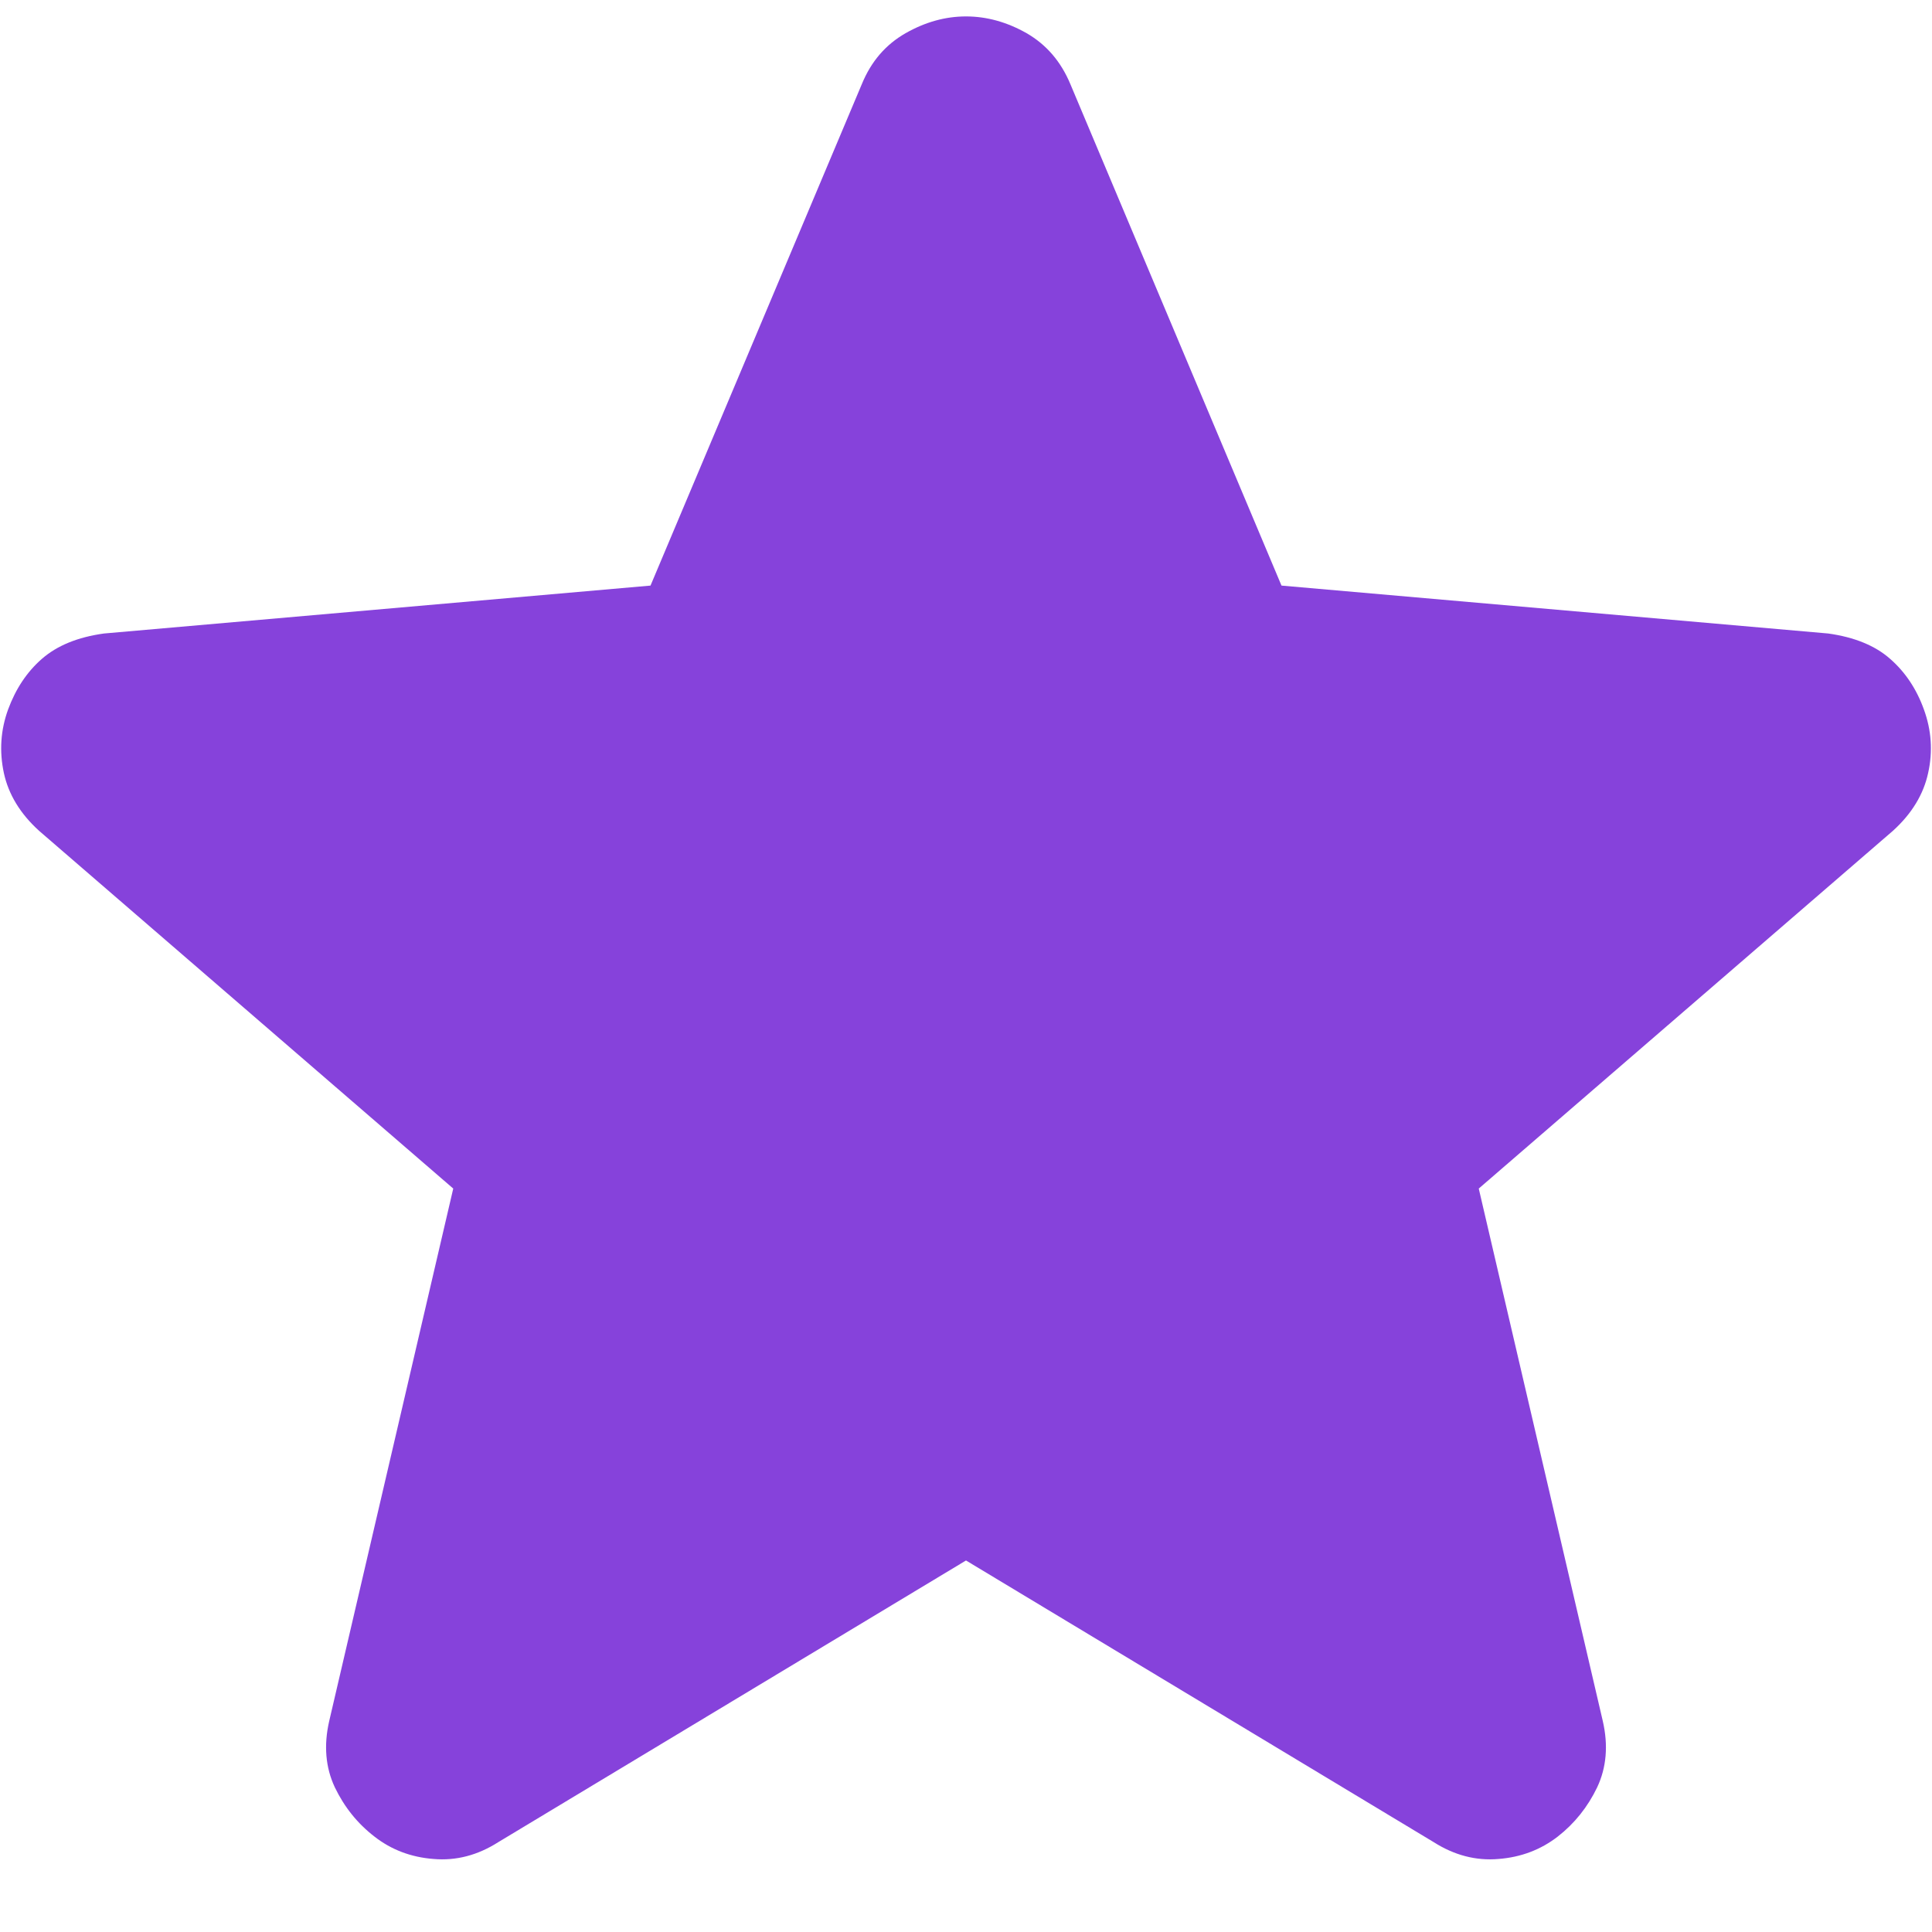
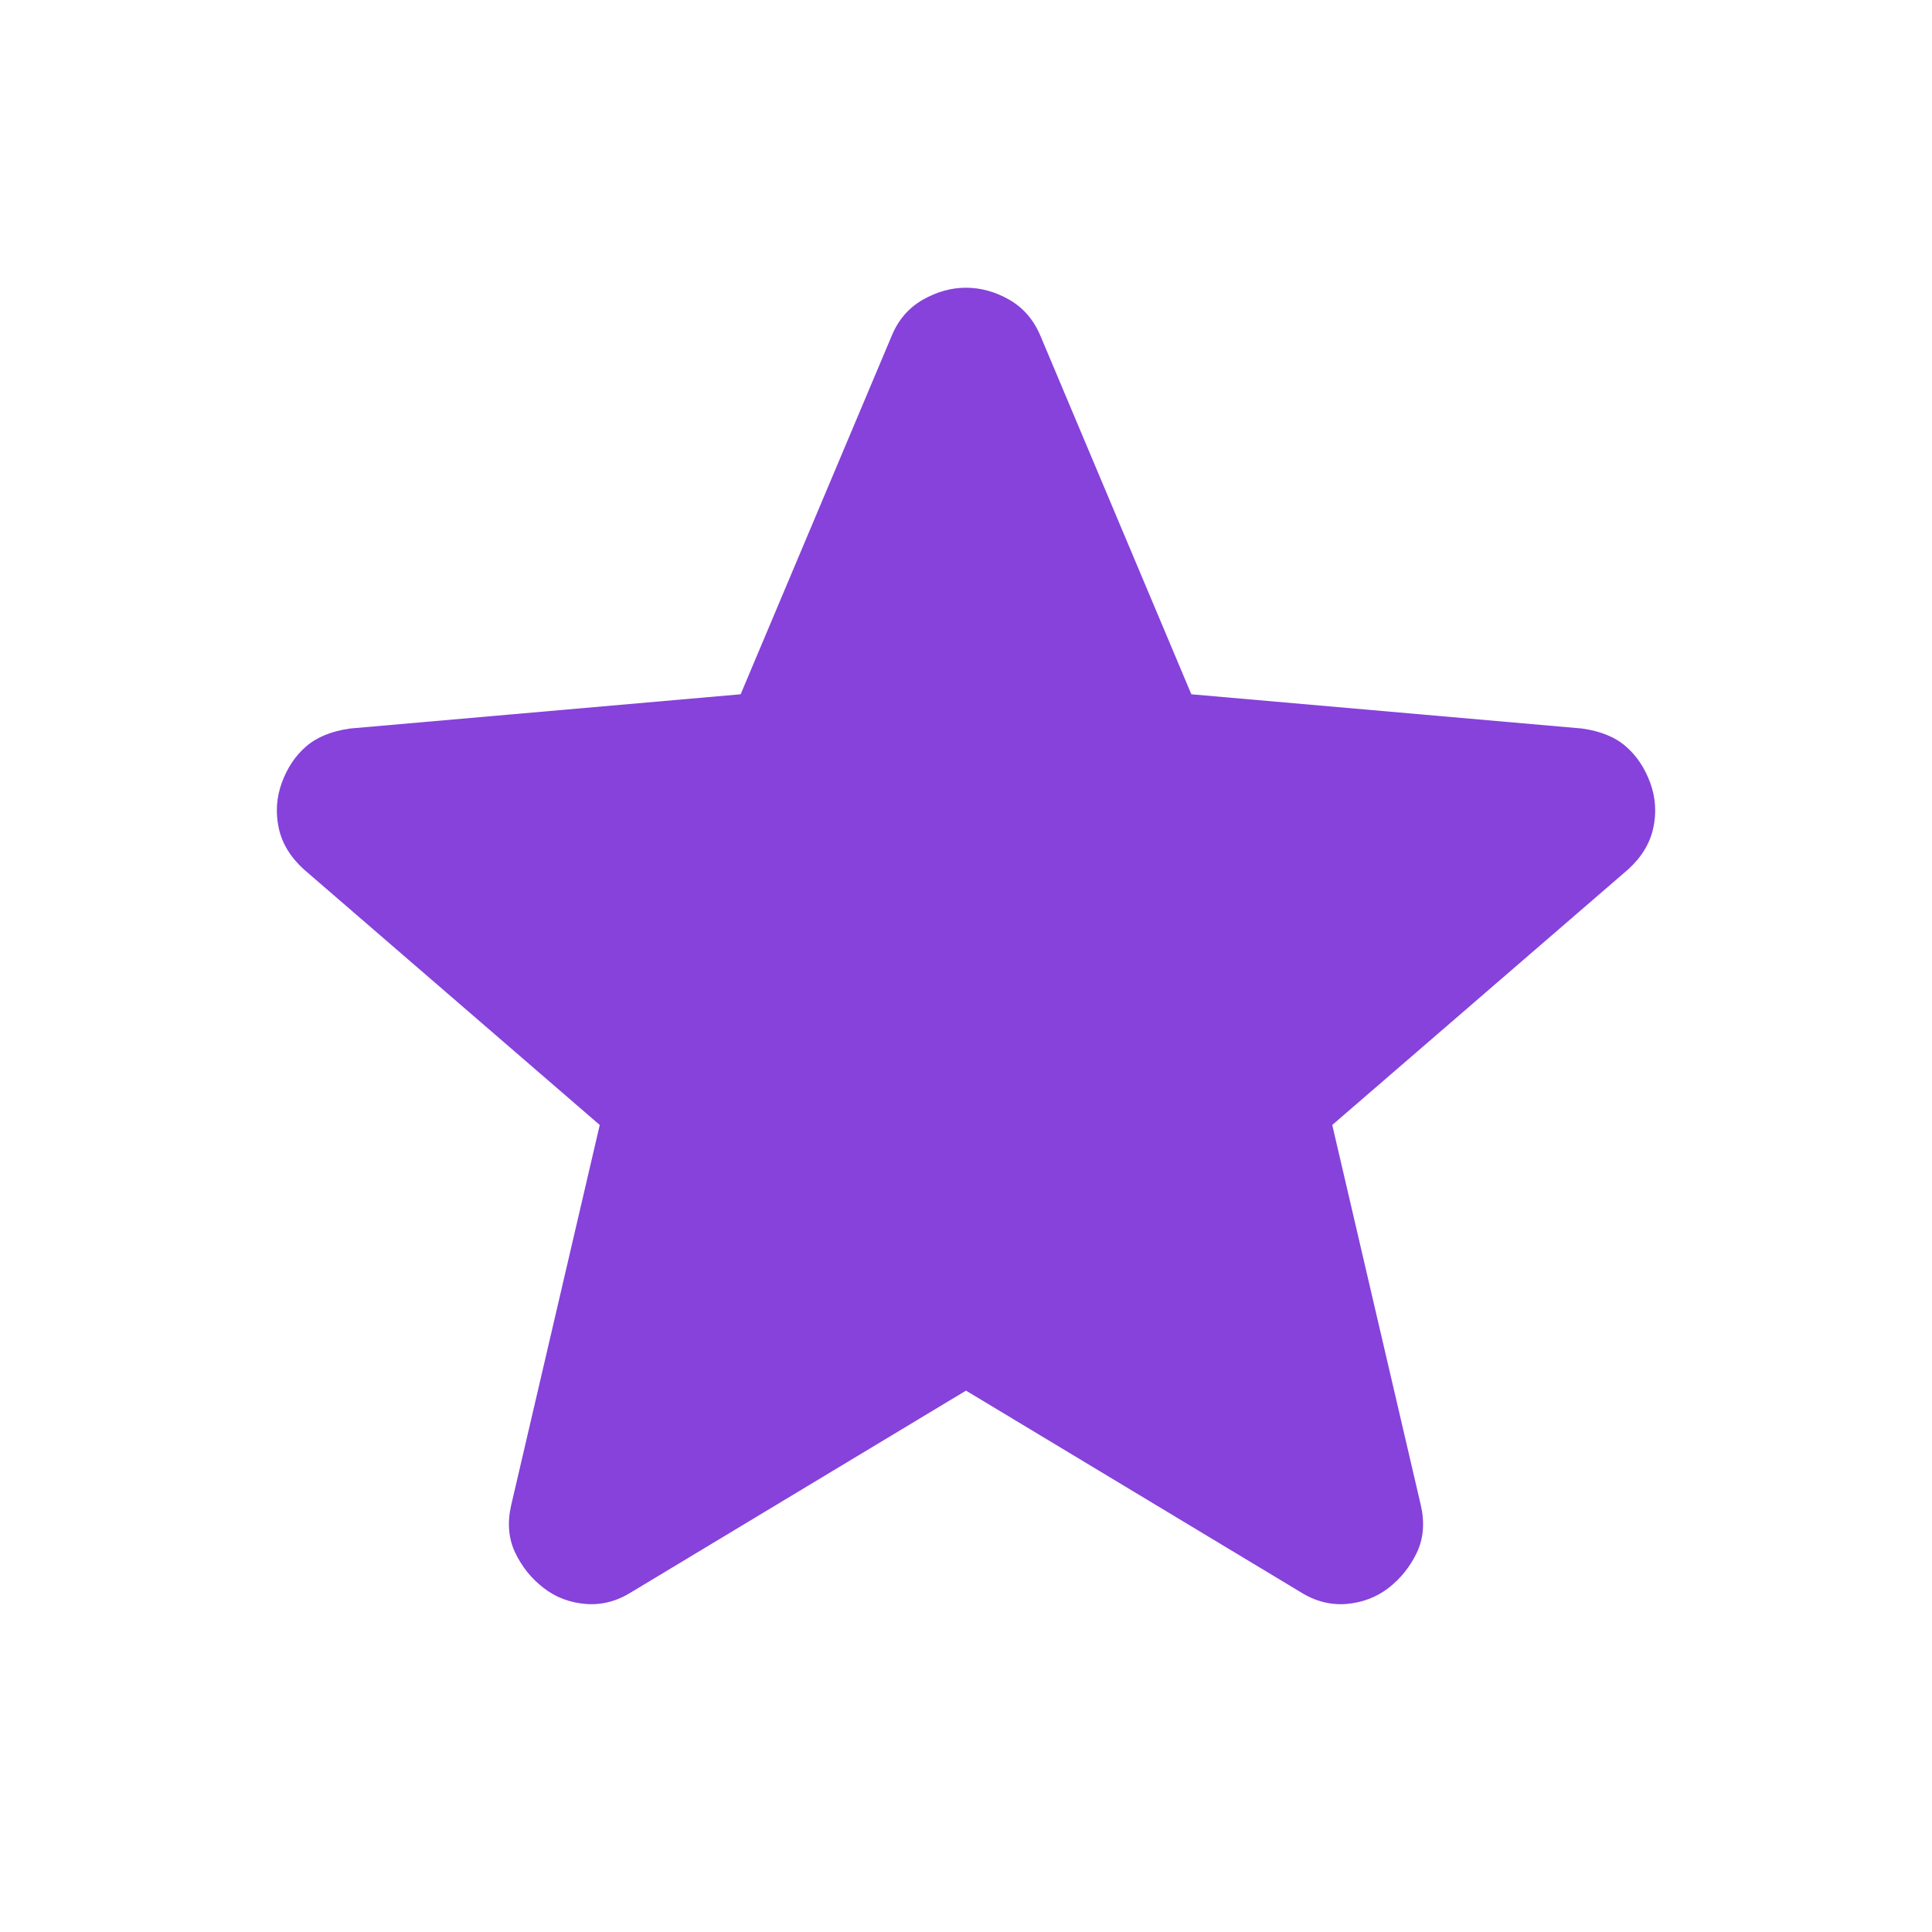
- <svg xmlns="http://www.w3.org/2000/svg" width="10" height="10" viewBox="0 0 10 10" fill="none">
-   <path d="M5 8.077L2.579 9.535C2.472 9.603 2.361 9.632 2.244 9.622C2.127 9.613 2.025 9.574 1.938 9.506C1.85 9.438 1.782 9.353 1.733 9.251C1.685 9.149 1.675 9.034 1.704 8.908L2.346 6.152L0.202 4.3C0.105 4.212 0.044 4.112 0.02 4.001C-0.004 3.889 0.003 3.779 0.042 3.672C0.081 3.566 0.139 3.478 0.217 3.41C0.295 3.342 0.401 3.298 0.538 3.279L3.367 3.031L4.461 0.435C4.509 0.318 4.584 0.231 4.687 0.172C4.789 0.114 4.893 0.085 5 0.085C5.107 0.085 5.212 0.114 5.314 0.172C5.416 0.231 5.491 0.318 5.54 0.435L6.633 3.031L9.463 3.279C9.599 3.298 9.706 3.342 9.783 3.41C9.861 3.478 9.92 3.566 9.958 3.672C9.997 3.779 10.005 3.889 9.98 4.001C9.956 4.112 9.895 4.212 9.798 4.3L7.654 6.152L8.296 8.908C8.325 9.034 8.315 9.149 8.267 9.251C8.218 9.353 8.15 9.438 8.063 9.506C7.975 9.574 7.873 9.613 7.756 9.622C7.64 9.632 7.528 9.603 7.421 9.535L5 8.077Z" fill="#8642DB" />
+ <svg xmlns="http://www.w3.org/2000/svg" width="14" height="14" viewBox="0 0 14 14" fill="none">
+   <path d="M7 10.077L4.579 11.535C4.472 11.603 4.361 11.632 4.244 11.623C4.127 11.613 4.025 11.574 3.938 11.506C3.85 11.438 3.782 11.353 3.733 11.251C3.685 11.149 3.675 11.034 3.704 10.908L4.346 8.152L2.202 6.3C2.105 6.212 2.044 6.112 2.02 6.001C1.996 5.889 2.003 5.779 2.042 5.672C2.081 5.566 2.139 5.478 2.217 5.41C2.295 5.342 2.401 5.298 2.538 5.279L5.367 5.031L6.461 2.435C6.509 2.318 6.584 2.231 6.687 2.172C6.789 2.114 6.893 2.085 7 2.085C7.107 2.085 7.212 2.114 7.314 2.172C7.416 2.231 7.491 2.318 7.54 2.435L8.633 5.031L11.463 5.279C11.599 5.298 11.706 5.342 11.783 5.41C11.861 5.478 11.919 5.566 11.958 5.672C11.997 5.779 12.005 5.889 11.98 6.001C11.956 6.112 11.895 6.212 11.798 6.3L9.654 8.152L10.296 10.908C10.325 11.034 10.315 11.149 10.267 11.251C10.218 11.353 10.15 11.438 10.063 11.506C9.975 11.574 9.873 11.613 9.756 11.623C9.64 11.632 9.528 11.603 9.421 11.535L7 10.077Z" fill="#8642DB" />
</svg>
